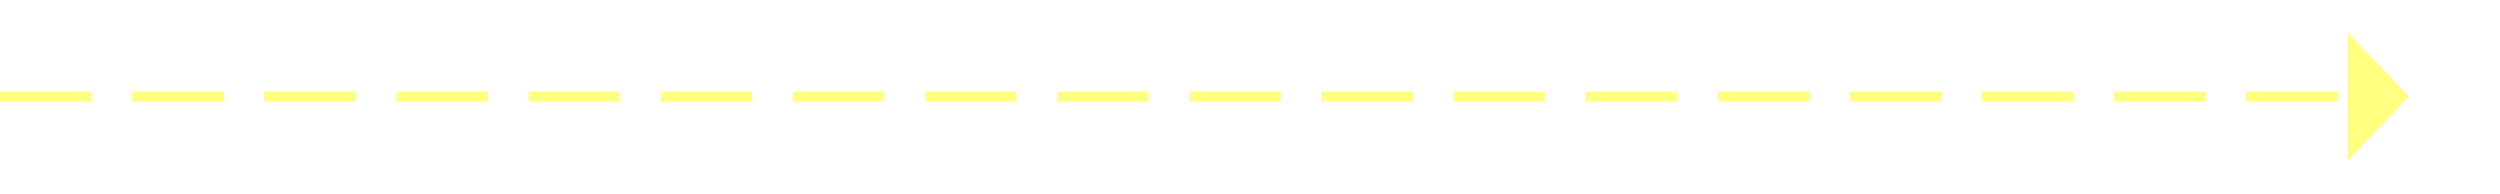
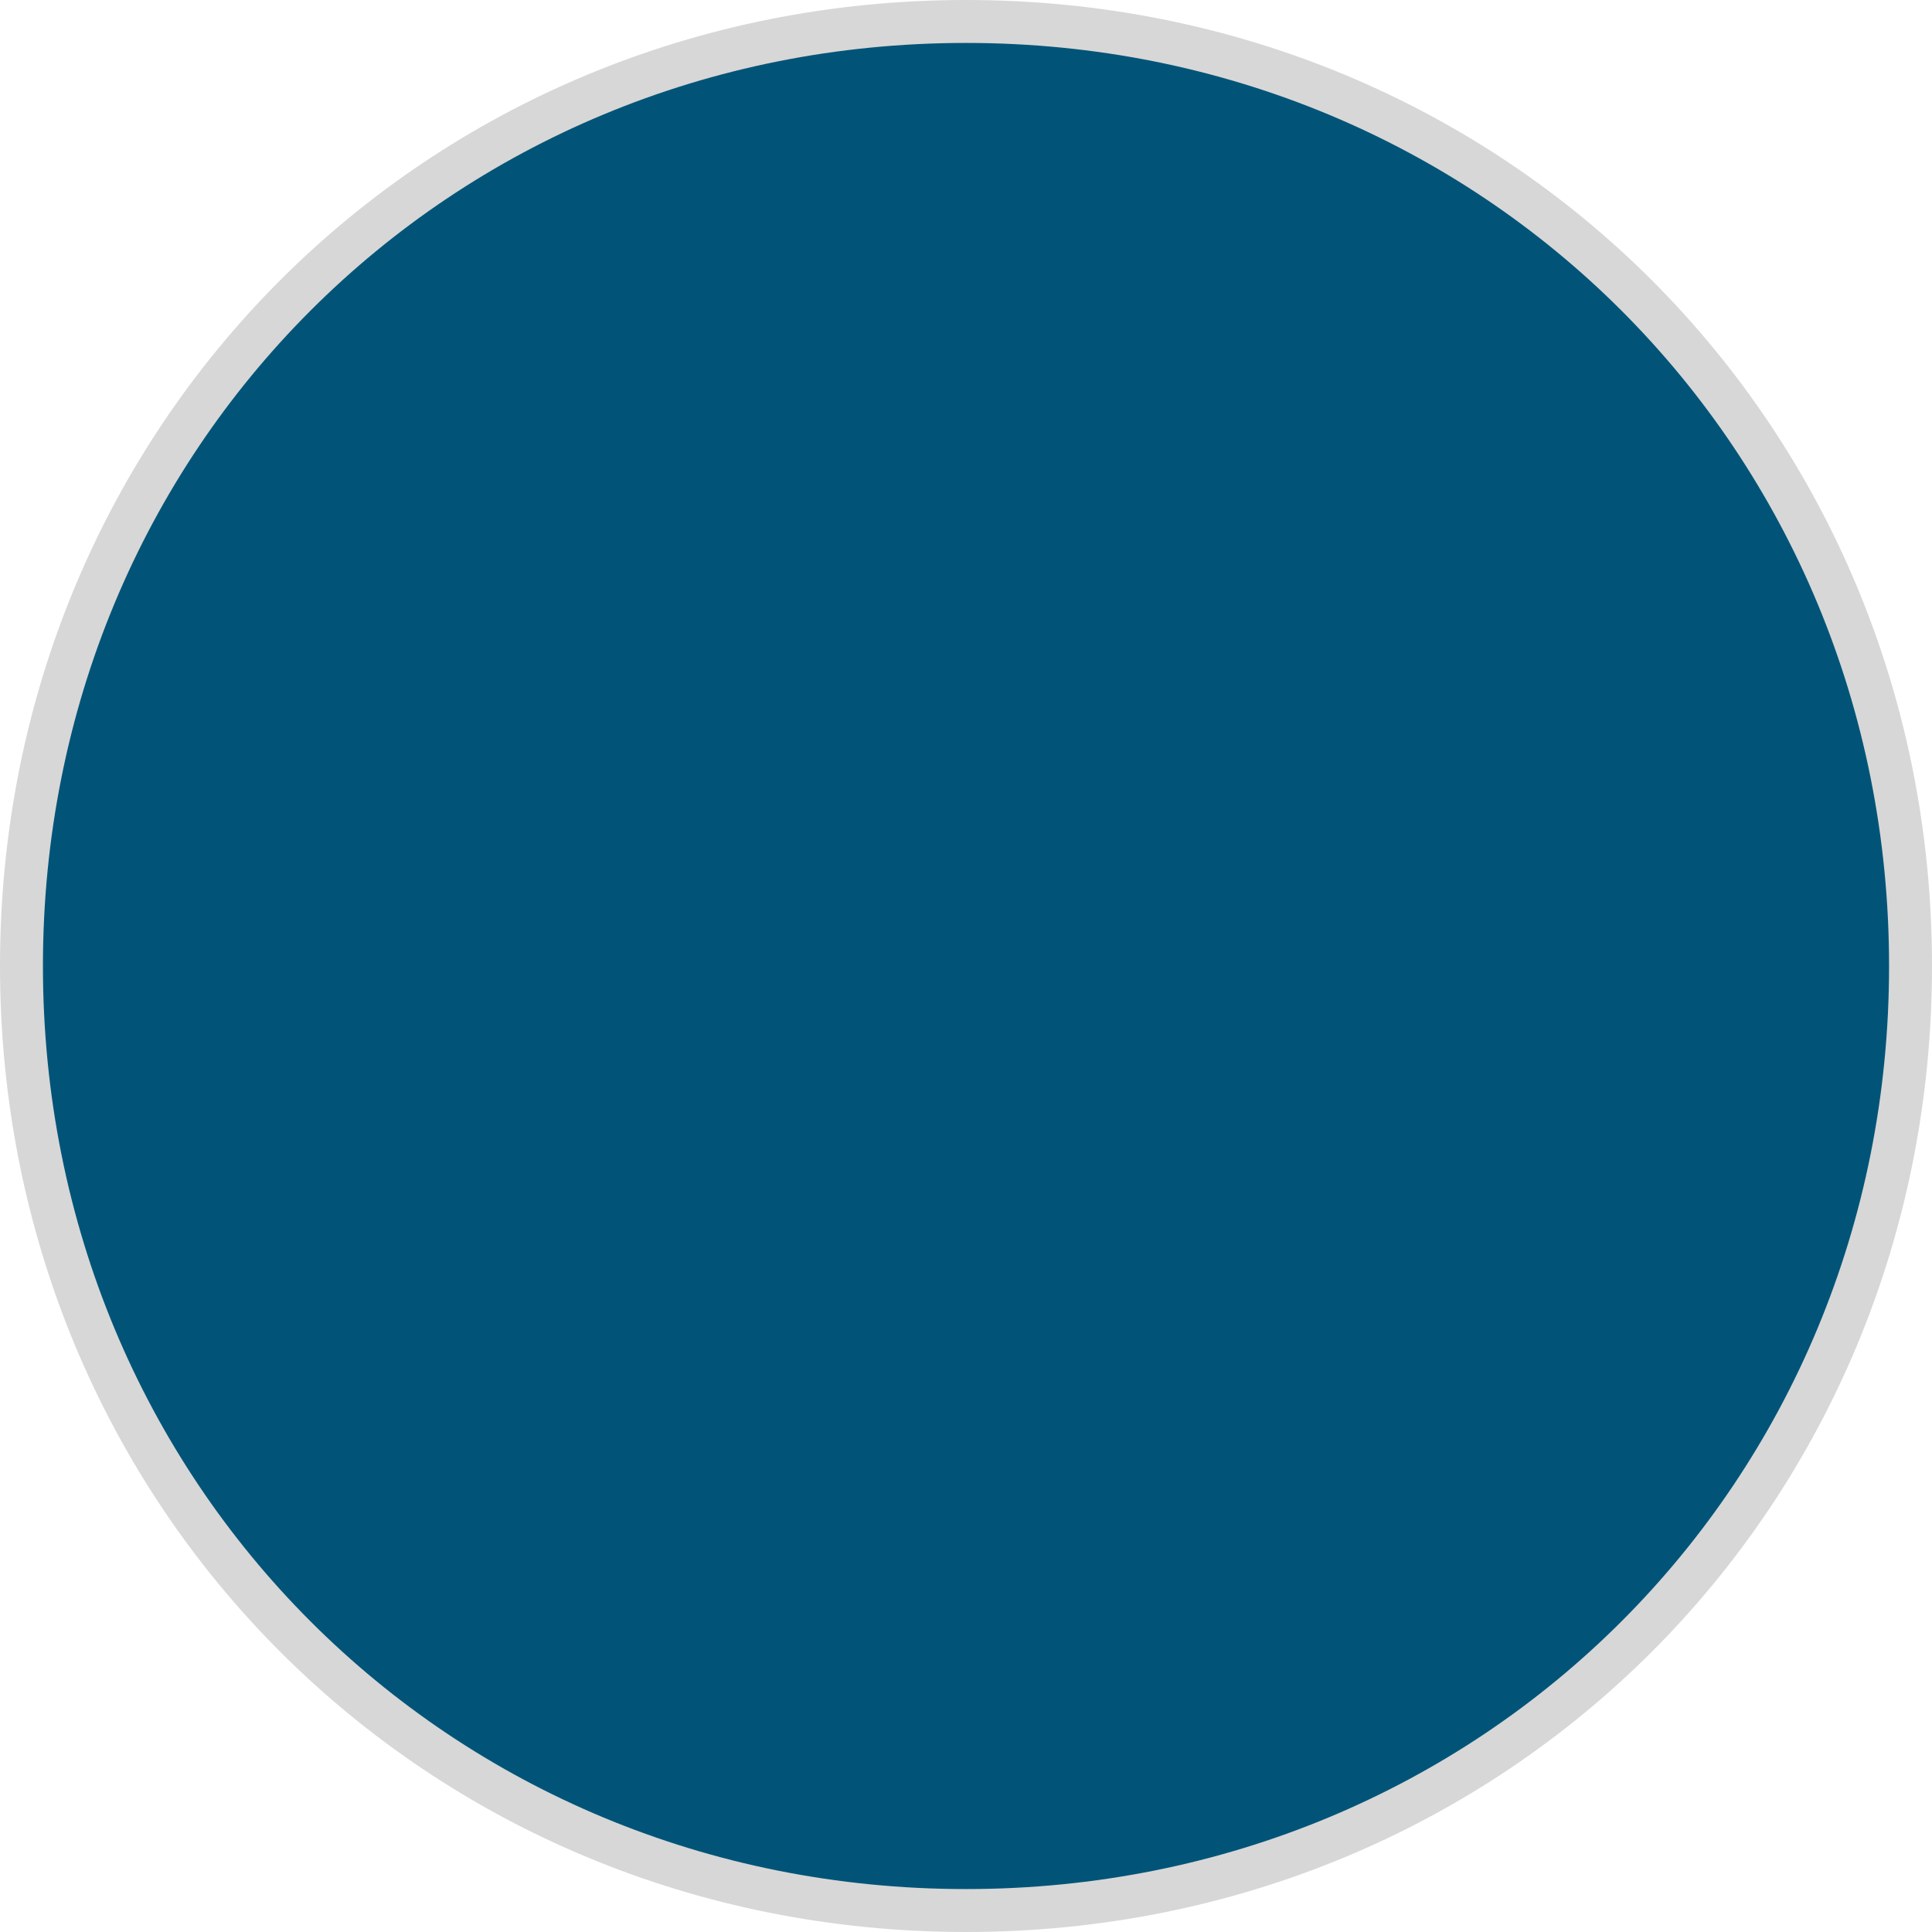
- <svg xmlns="http://www.w3.org/2000/svg" version="1.1" width="246px" height="19px">
-   <g transform="matrix(1 0 0 1 -814 -8056 )">
-     <path d="M 1045 8071.8  L 1051 8065.5  L 1045 8059.2  L 1045 8071.8  Z " fill-rule="nonzero" fill="#ffff80" stroke="none" />
-     <path d="M 814 8065.5  L 1046 8065.5  " stroke-width="1" stroke-dasharray="9,4" stroke="#ffff80" fill="none" />
+ <svg xmlns="http://www.w3.org/2000/svg" version="1.1" width="90px" height="90px">
+   <g>
+     <path d="M 45 1  C 69.64 1  89 20.36  89 45  C 89 69.64  69.64 89  45 89  C 20.36 89  1 69.64  1 45  C 1 20.36  20.36 1  45 1  Z " fill-rule="nonzero" fill="#015478" stroke="none" />
+     <path d="M 45 1  C 69.64 1  89 20.36  89 45  C 89 69.64  69.64 89  45 89  C 20.36 89  1 69.64  1 45  C 1 20.36  20.36 1  45 1  Z " stroke-width="2" stroke="#d7d7d7" fill="none" />
  </g>
</svg>
